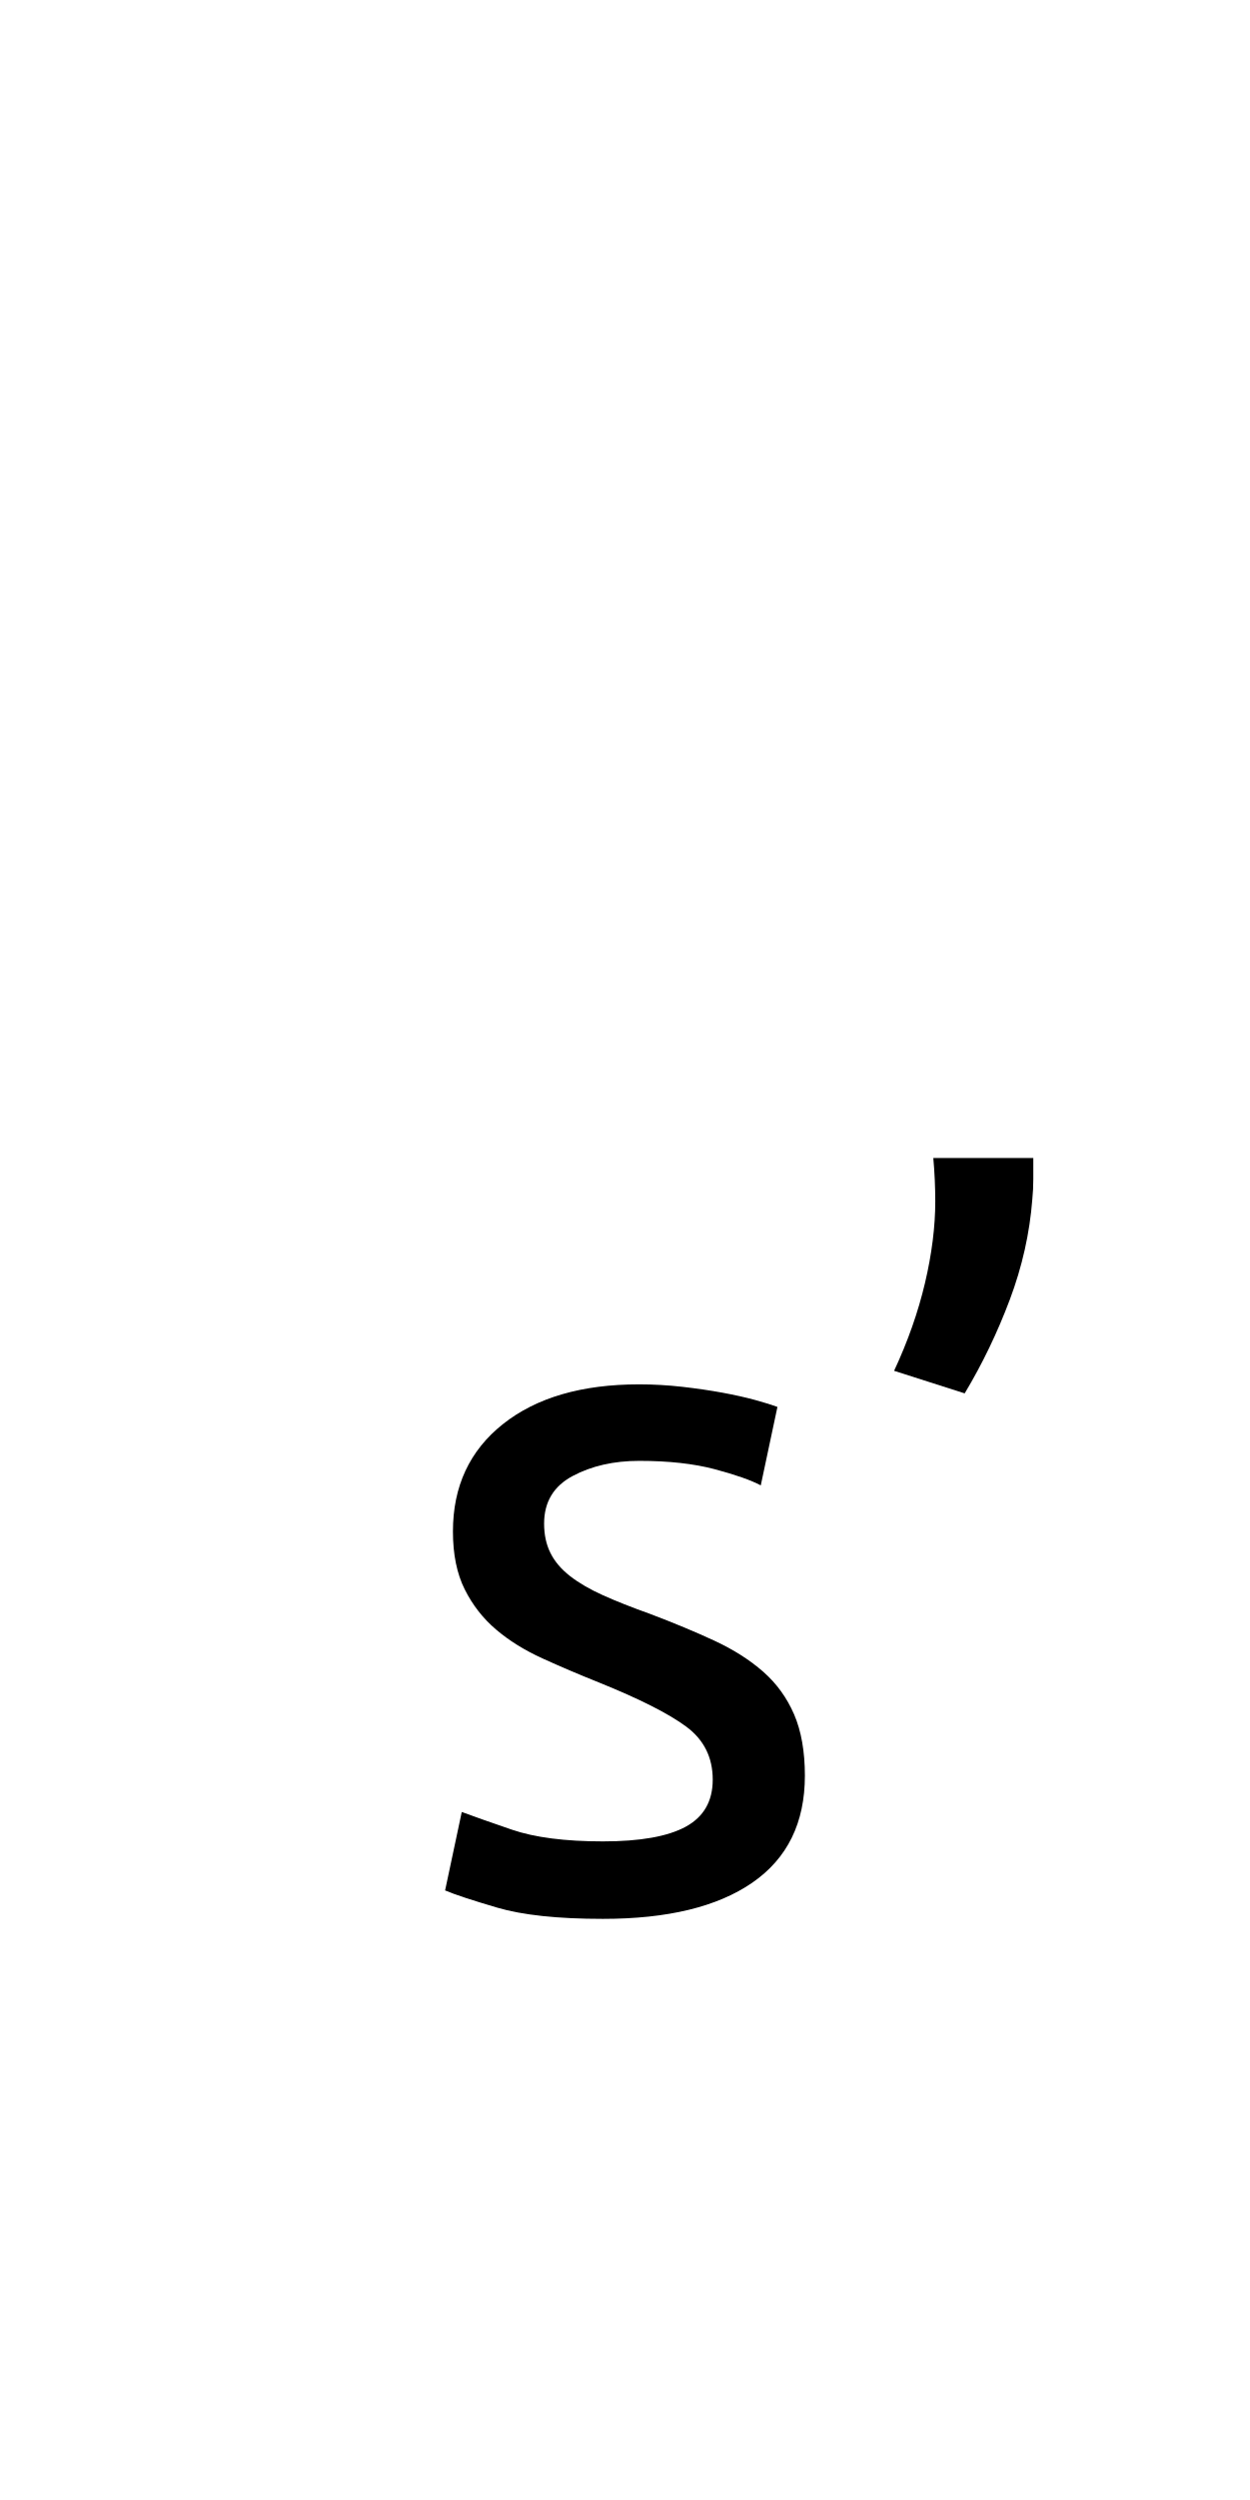
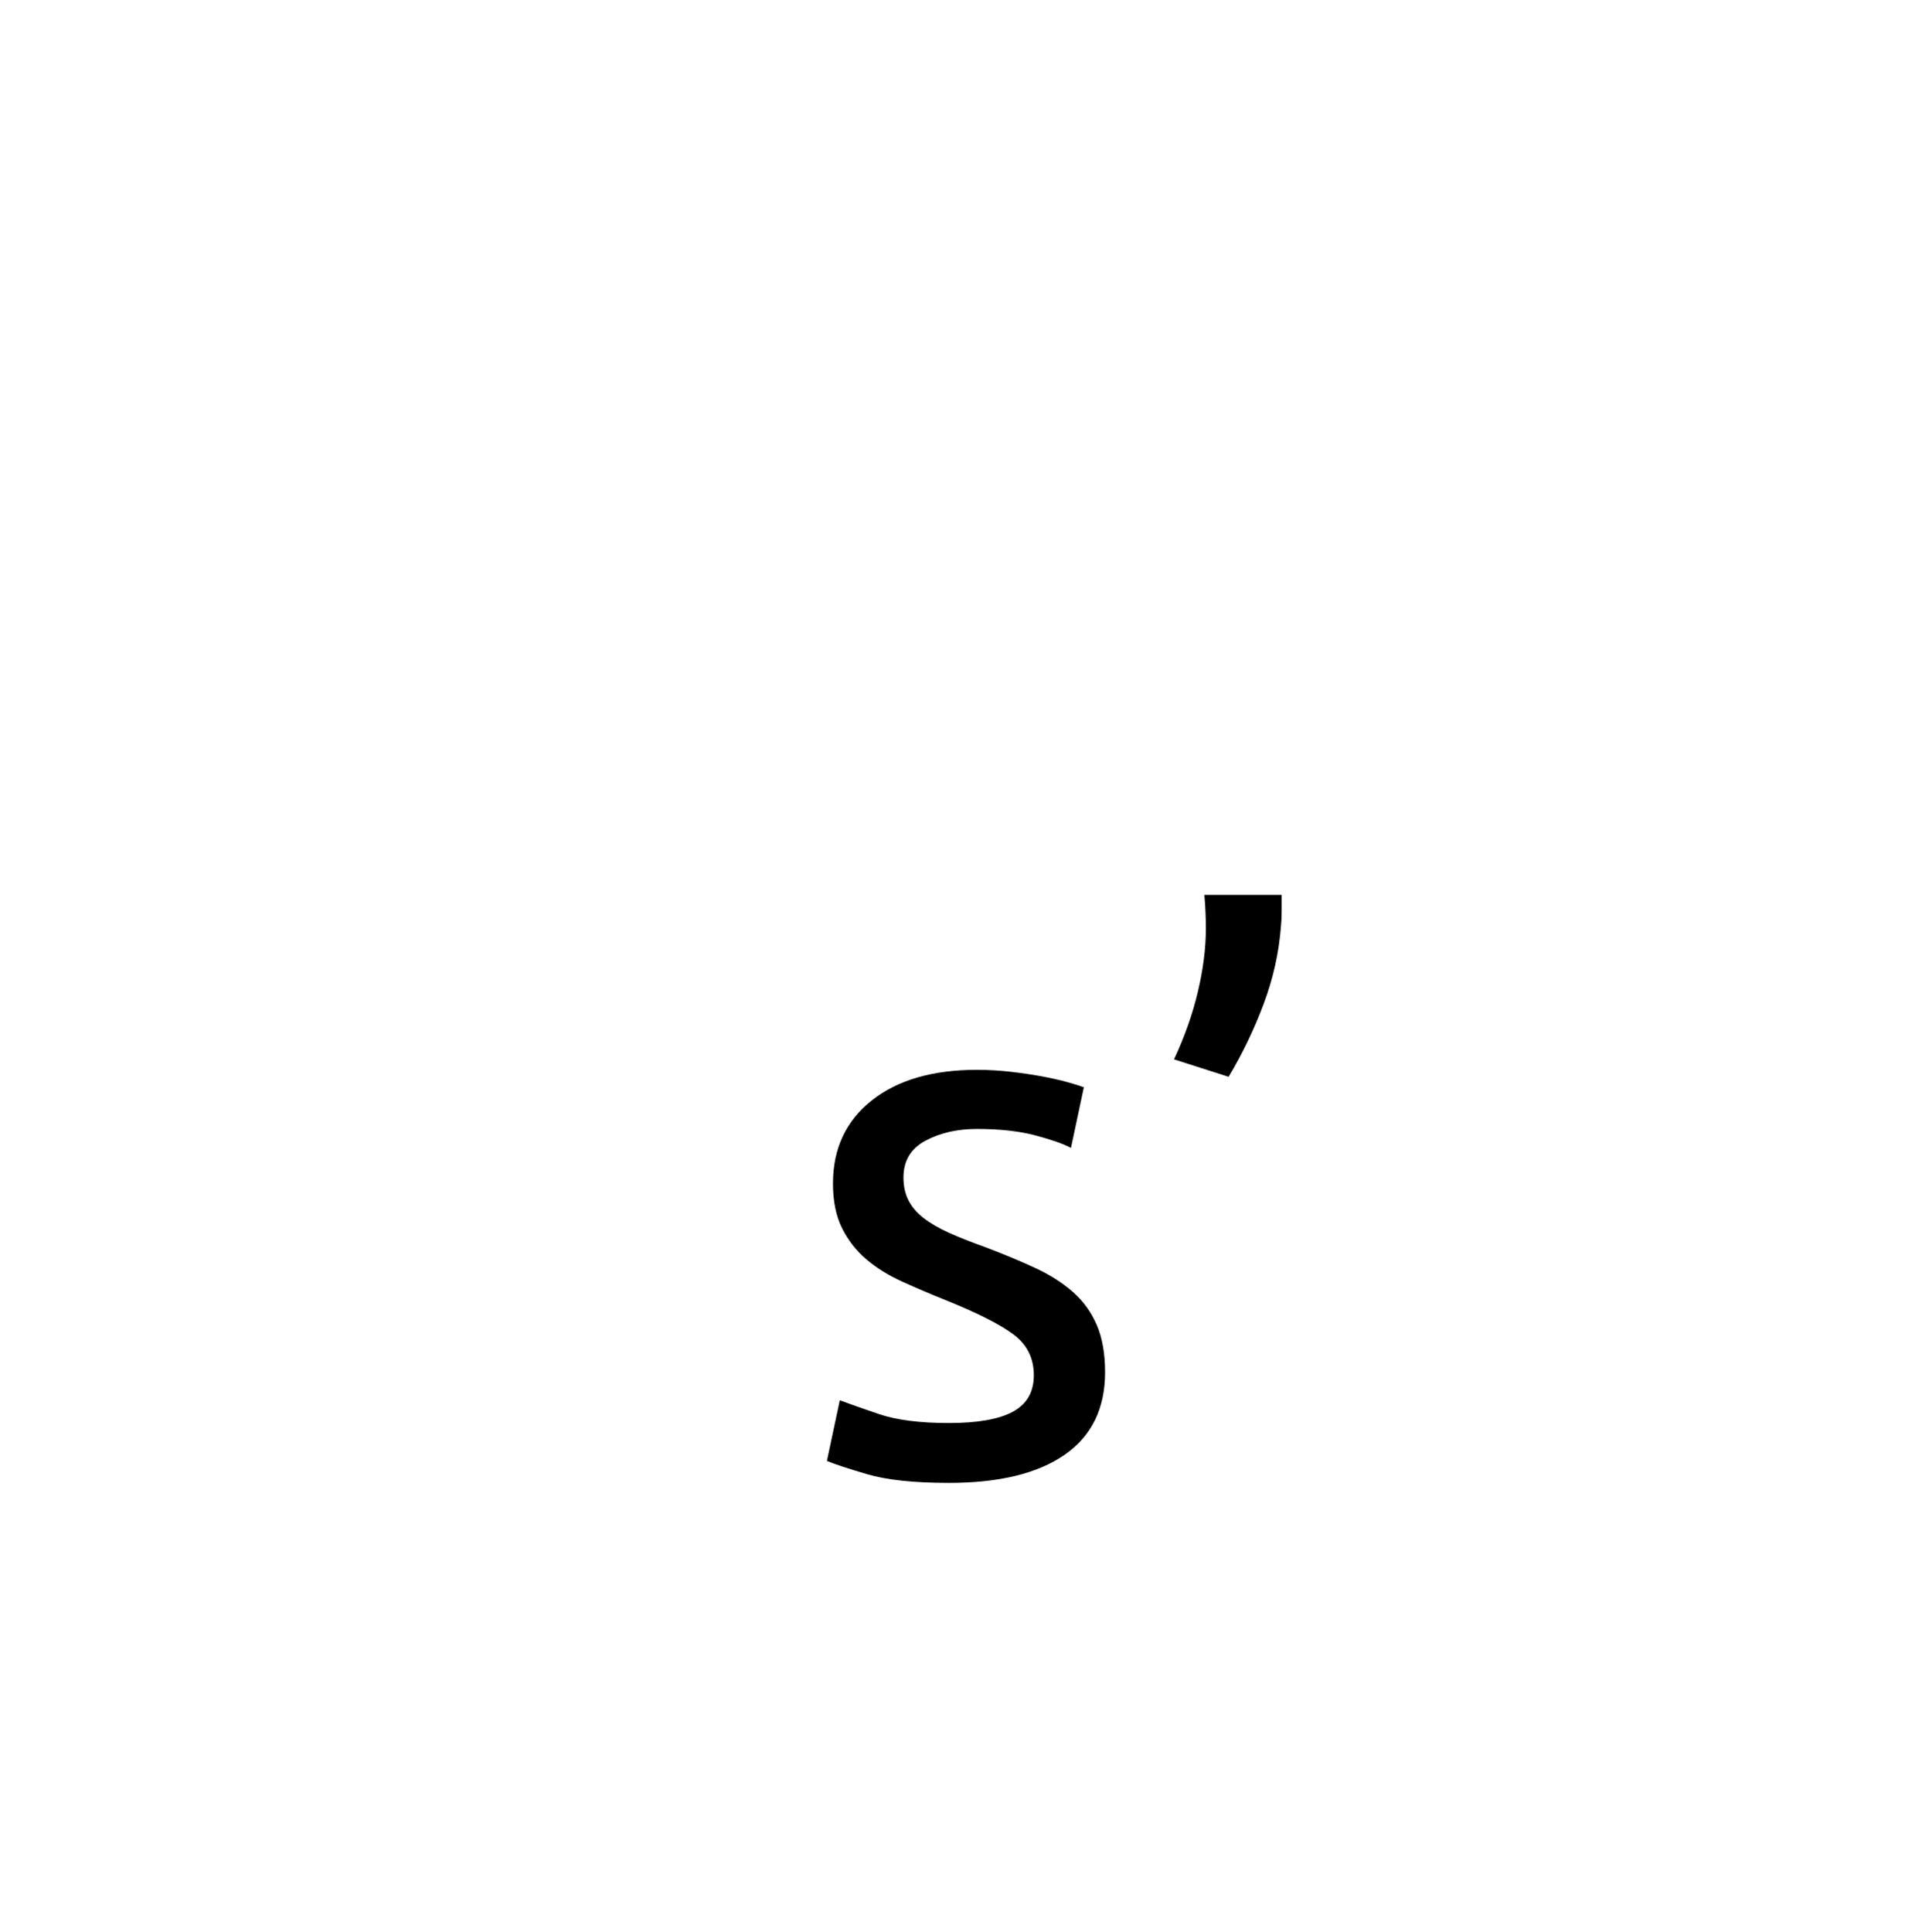
- <svg xmlns="http://www.w3.org/2000/svg" version="1.1" x="0px" y="0px" width="283.465px" height="566.93px" viewBox="0 0 283.465 566.93" enable-background="new 0 0 283.465 566.93" xml:space="preserve">
+ <svg xmlns="http://www.w3.org/2000/svg" version="1.1" x="0px" y="0px" width="283.465px" height="283.465px" viewBox="0 0 283.465 566.93" enable-background="new 0 0 283.465 566.93" xml:space="preserve">
  <g id="fond" display="none">
    <rect x="-7500.152" y="-10462.046" display="inline" fill-rule="evenodd" clip-rule="evenodd" fill="#58595B" width="16654.492" height="16572.797" />
  </g>
  <g id="en_cours">
</g>
  <g id="fini">
    <g>
      <path d="M136.837,417.745c8.455,0,14.72-1.112,18.801-3.338c4.078-2.225,6.119-5.785,6.119-10.68    c0-5.041-2.002-9.046-6.008-12.015c-4.005-2.966-10.607-6.303-19.802-10.013c-4.45-1.78-8.716-3.595-12.793-5.451    c-4.082-1.853-7.603-4.04-10.569-6.563c-2.969-2.521-5.34-5.563-7.12-9.123c-1.78-3.56-2.67-7.933-2.67-13.127    c0-10.234,3.783-18.356,11.348-24.363c7.565-6.008,17.873-9.012,30.927-9.012c3.261,0,6.525,0.188,9.79,0.557    c3.261,0.372,6.303,0.817,9.122,1.335c2.816,0.521,5.302,1.078,7.454,1.669c2.149,0.595,3.817,1.112,5.006,1.558l-3.782,17.8    c-2.225-1.186-5.712-2.409-10.458-3.672c-4.749-1.258-10.458-1.891-17.132-1.891c-5.785,0-10.83,1.15-15.13,3.448    c-4.304,2.302-6.453,5.896-6.453,10.791c0,2.524,0.48,4.749,1.446,6.675c0.963,1.93,2.448,3.672,4.45,5.229    s4.484,3.003,7.454,4.339c2.965,1.335,6.525,2.746,10.68,4.227c5.486,2.079,10.381,4.116,14.685,6.119    c4.3,2.003,7.972,4.339,11.014,7.009c3.039,2.67,5.375,5.896,7.009,9.679c1.63,3.782,2.447,8.42,2.447,13.906    c0,10.68-3.97,18.766-11.904,24.252c-7.937,5.489-19.246,8.232-33.931,8.232c-10.235,0-18.245-0.855-24.03-2.559    c-5.785-1.703-9.717-3.004-11.792-3.894l3.783-17.8c2.371,0.89,6.153,2.225,11.347,4.005    C121.335,416.855,128.233,417.745,136.837,417.745z" />
    </g>
    <g>
      <path d="M234.515,262.705c0,1.634,0,3.226,0,4.783s-0.076,3.08-0.222,4.562c-0.595,7.714-2.302,15.317-5.118,22.806    c-2.819,7.492-6.23,14.573-10.235,21.249l-16.02-5.118c3.115-6.675,5.451-13.312,7.009-19.913    c1.558-6.599,2.336-12.794,2.336-18.579c0-1.48-0.039-3.076-0.111-4.783c-0.077-1.704-0.188-3.372-0.334-5.006H234.515z" />
    </g>
  </g>
</svg>
